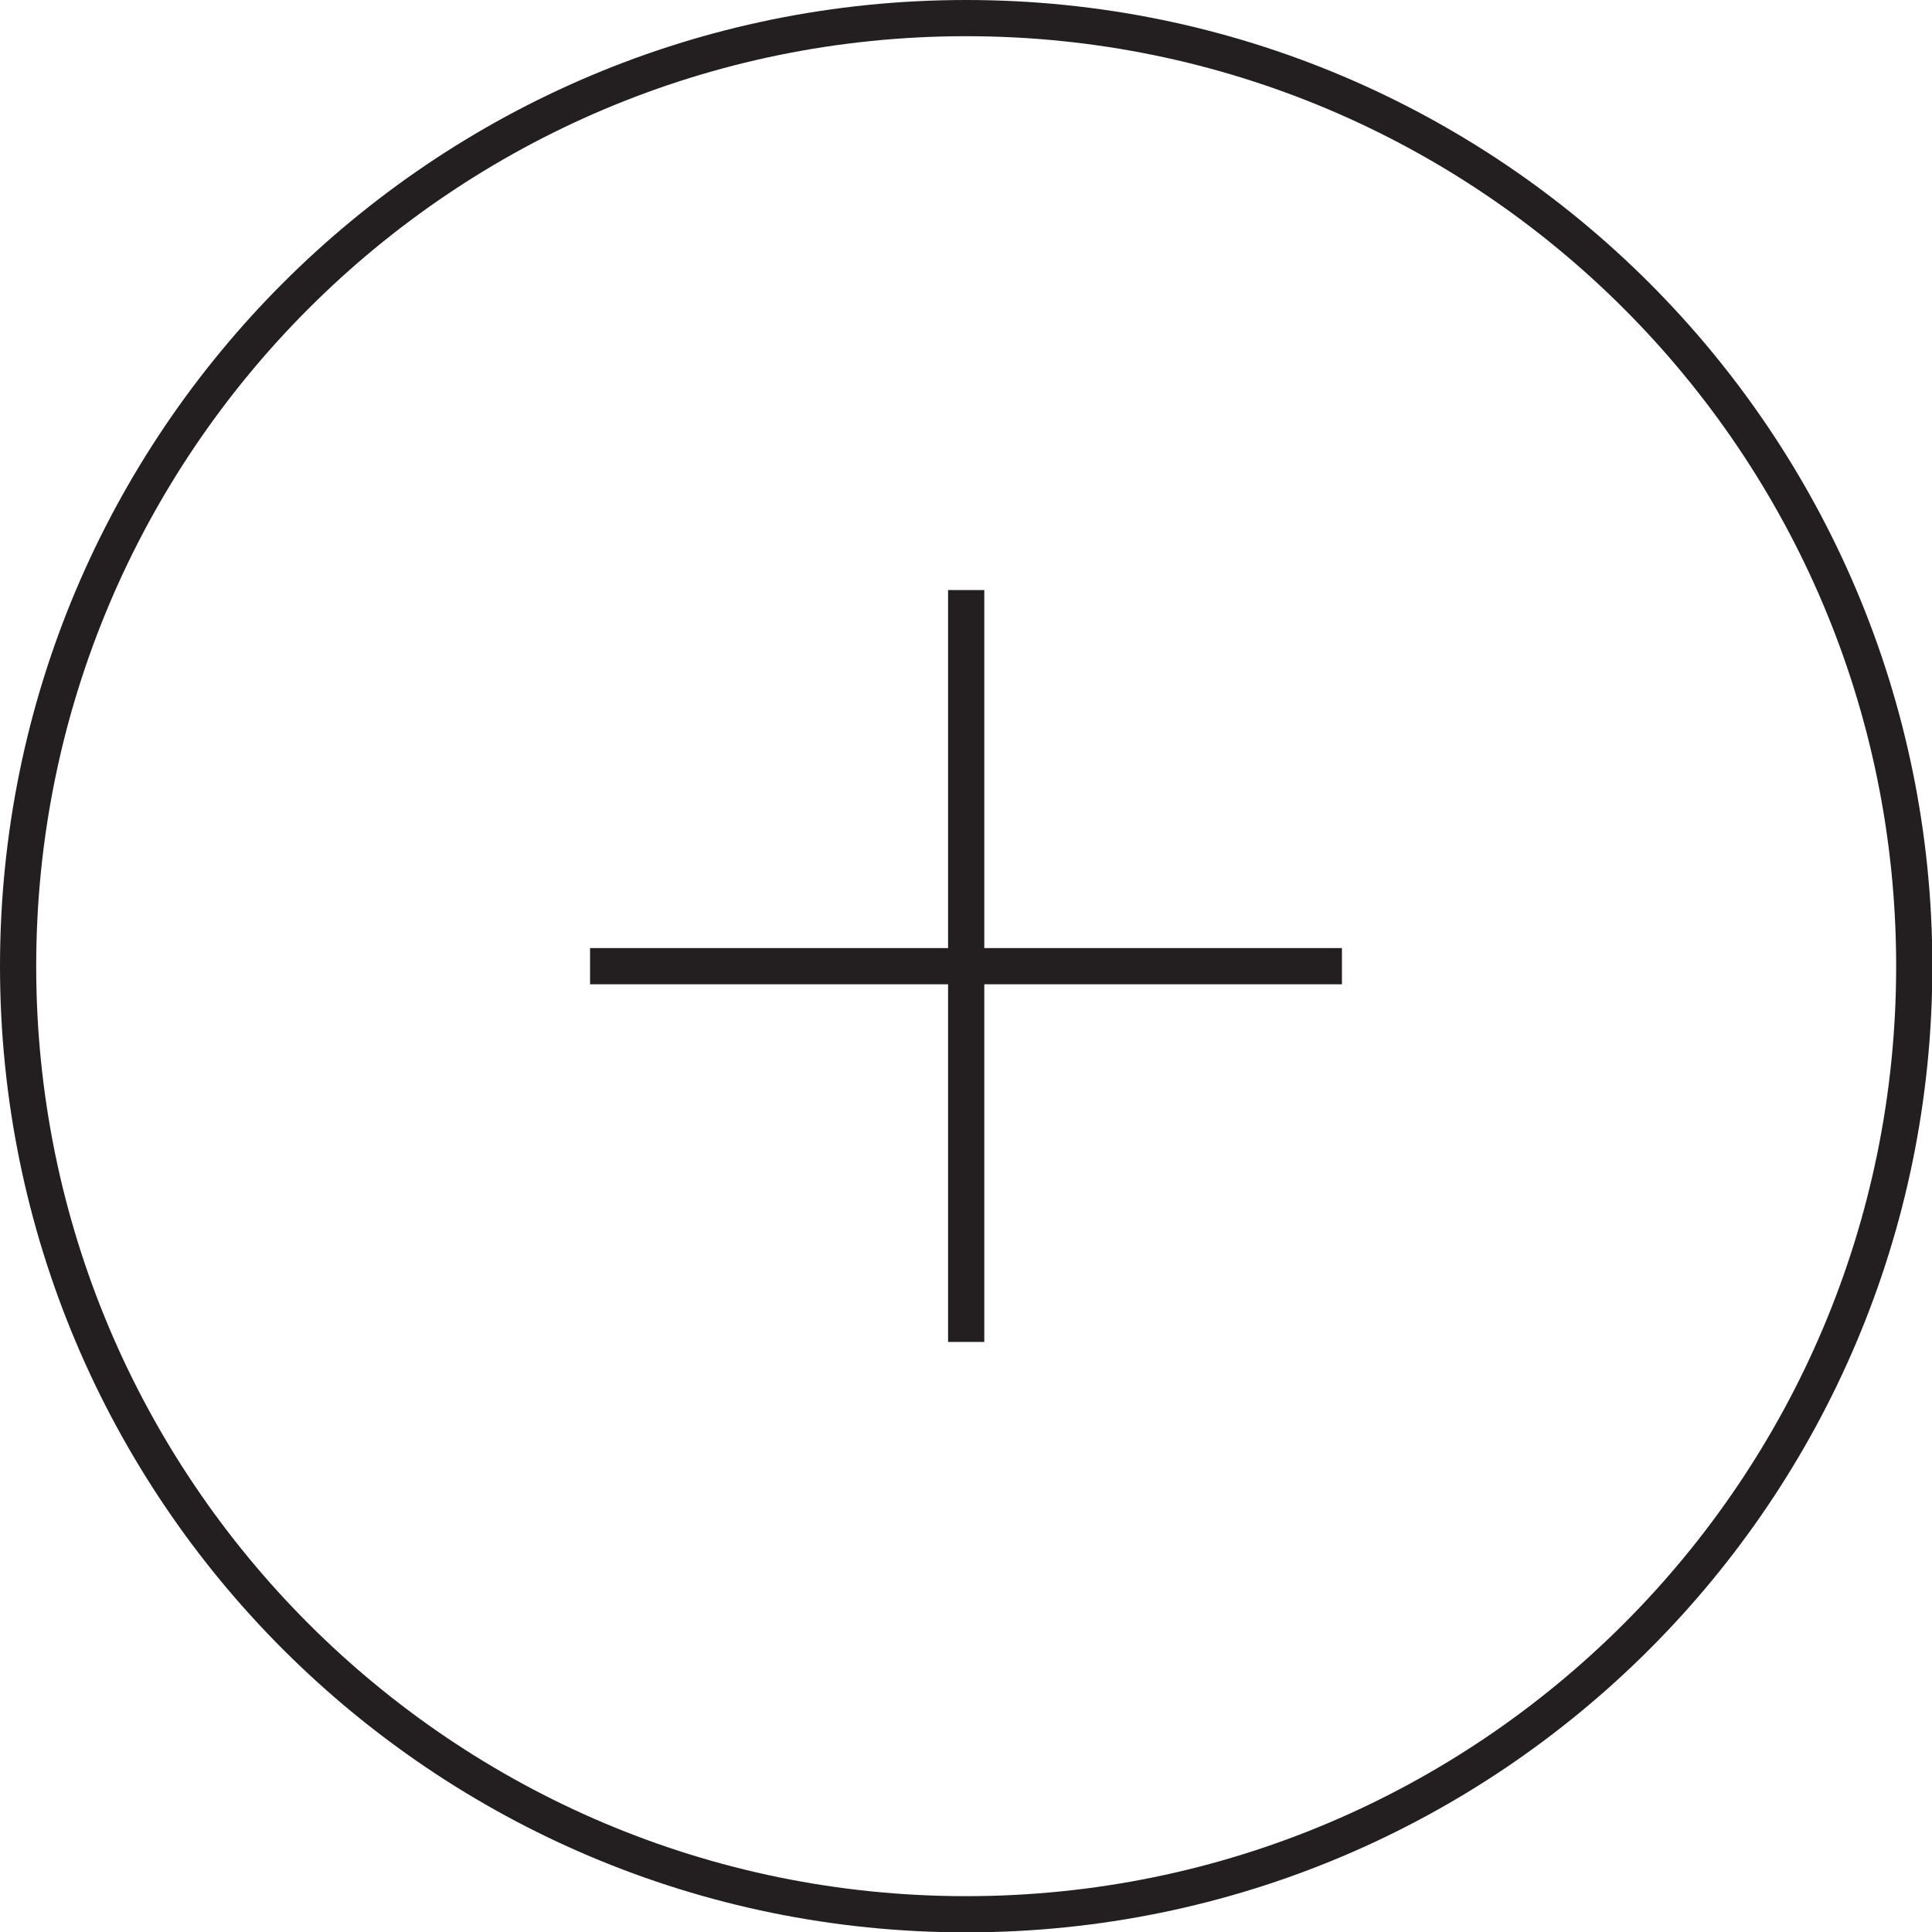
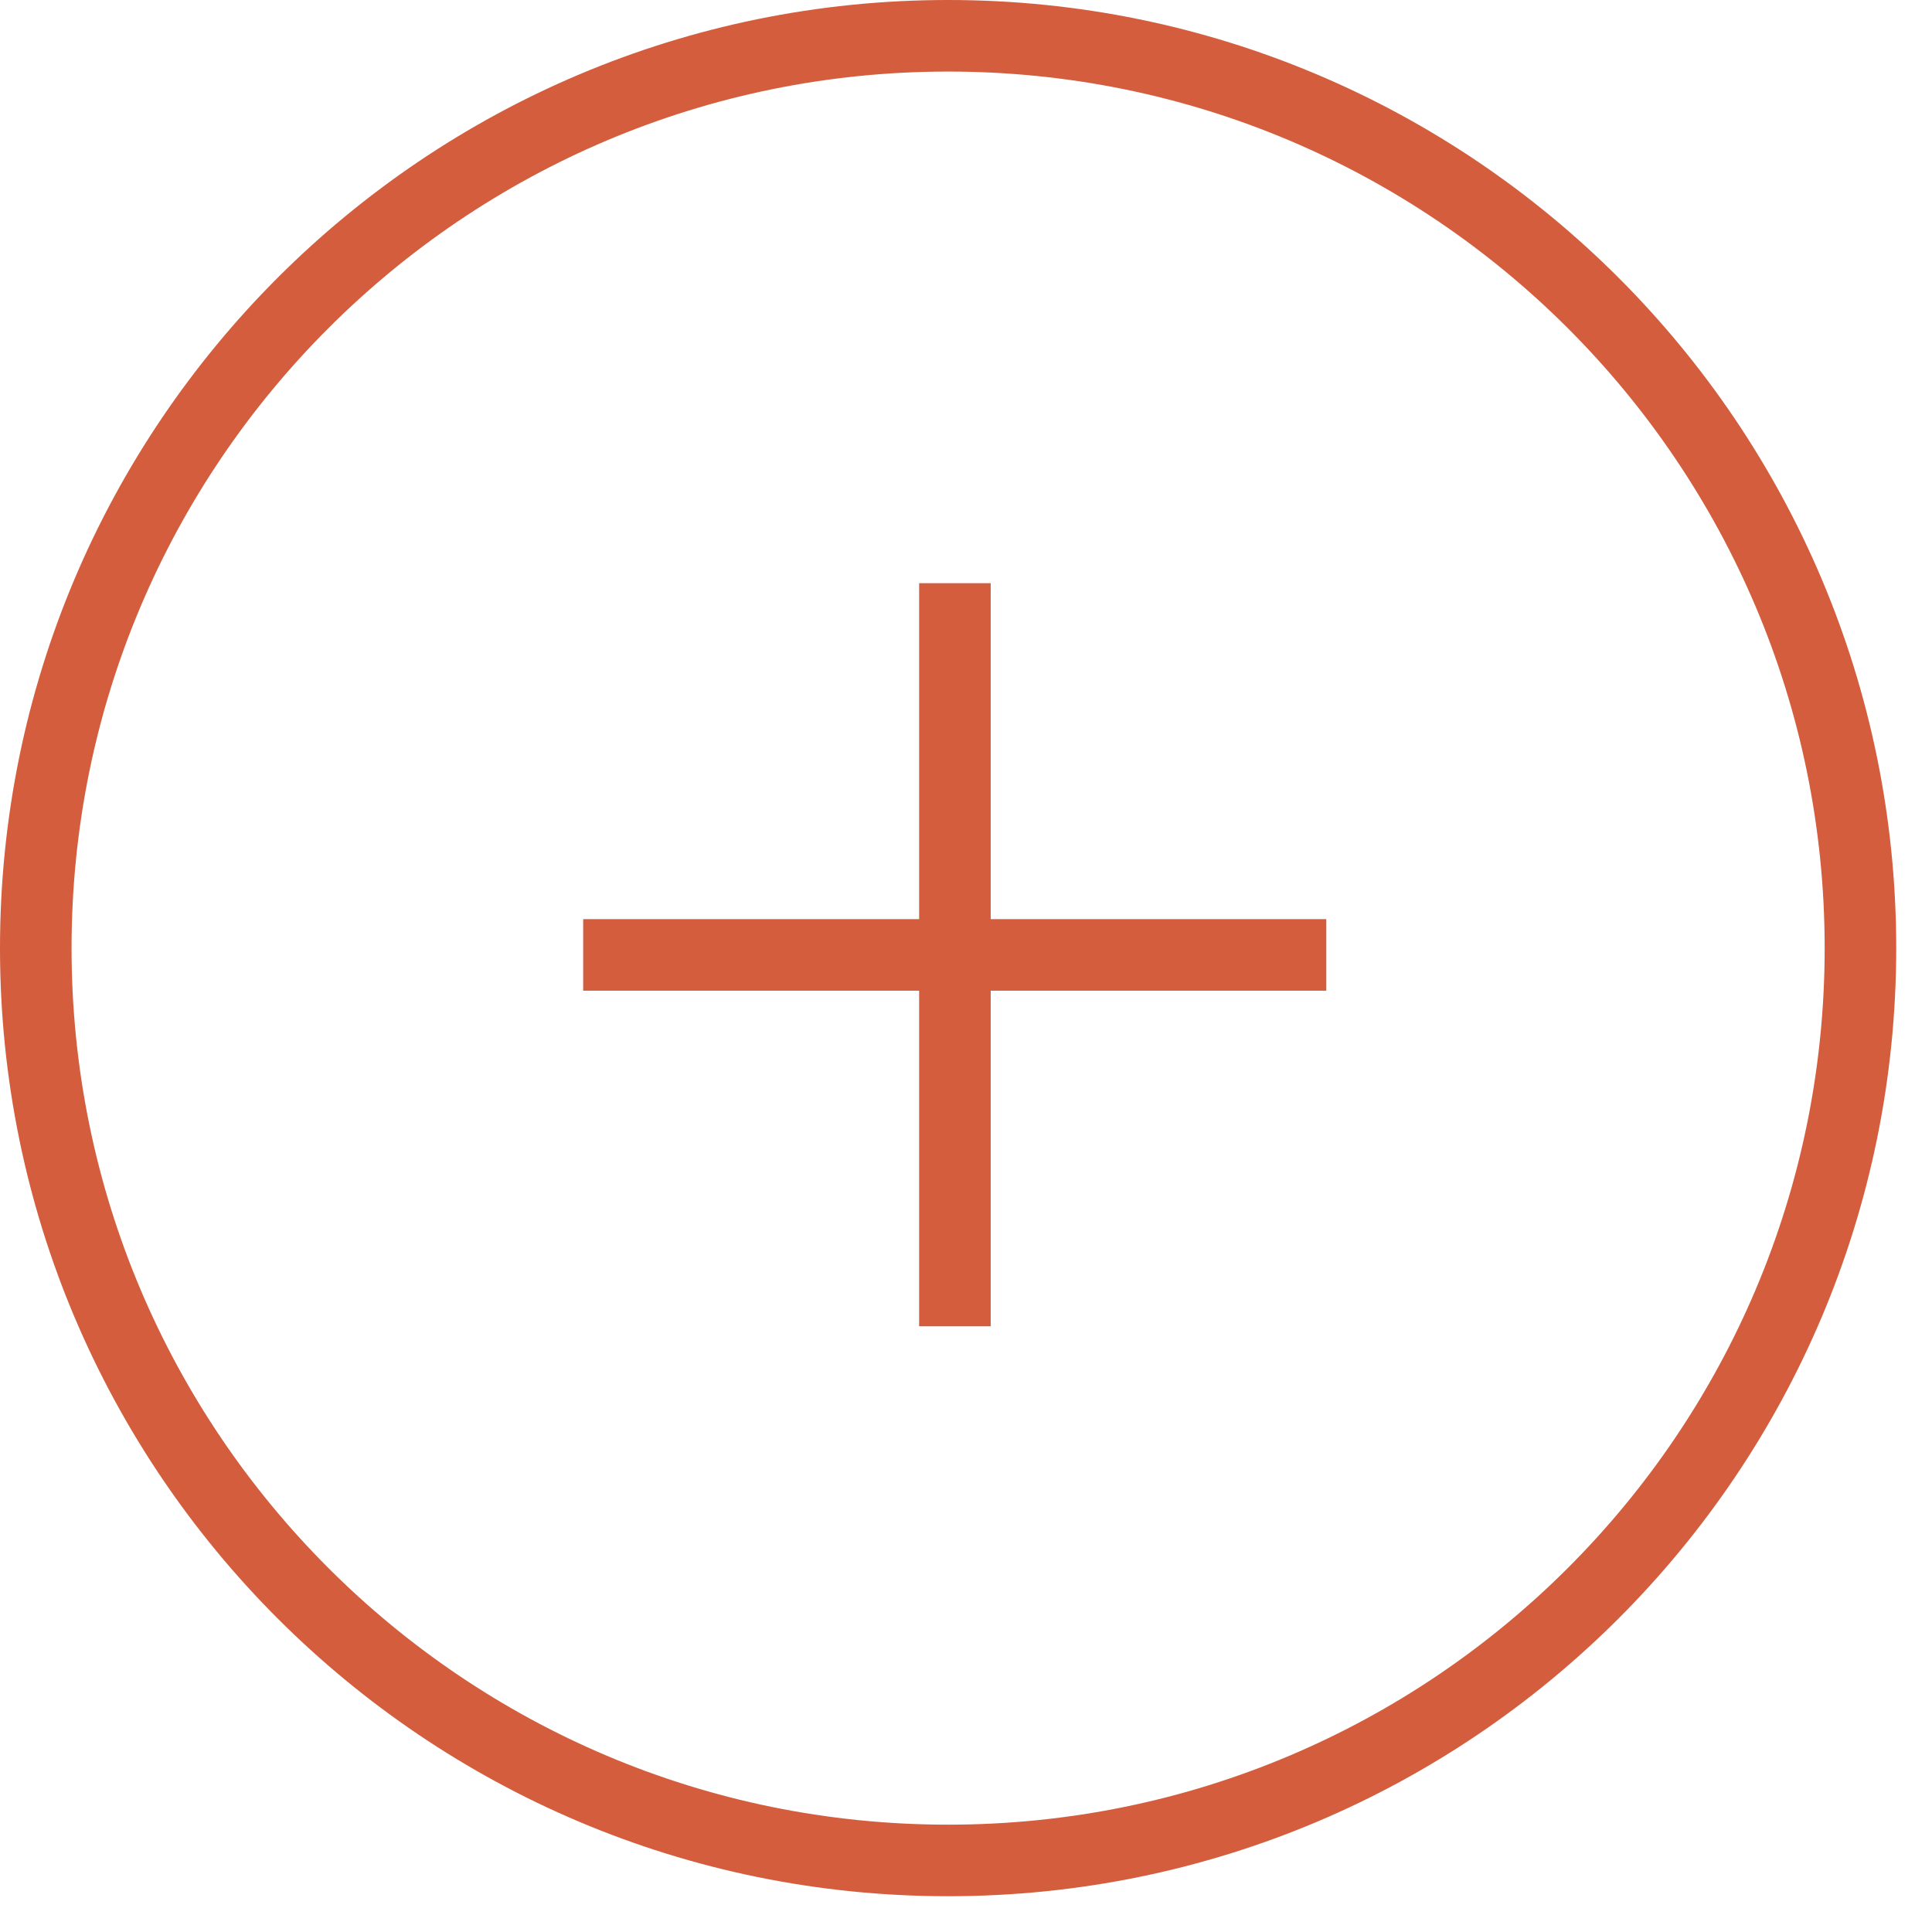
- <svg xmlns="http://www.w3.org/2000/svg" id="Layer_2" viewBox="0 0 53.37 53.37">
-   <defs>
-     <style>.cls-1{fill:none;stroke:#231f20;stroke-miterlimit:10;}</style>
-   </defs>
-   <g id="Layer_1-2">
-     <line class="cls-1" x1="26.69" y1="16.3" x2="26.69" y2="37.07" />
-     <line class="cls-1" x1="37.07" y1="26.69" x2="16.3" y2="26.69" />
-     <circle class="cls-1" cx="26.69" cy="26.69" r="26.19" />
-   </g>
+ <svg xmlns="http://www.w3.org/2000/svg" width="54" height="54" viewBox="0 0 54 54" fill="none">
+   <path d="M26.69 16.3V37.07" stroke="#d35d3d" stroke-width="2" stroke-miterlimit="10" />
+   <path d="M37.07 26.69H16.3" stroke="#d35d3d" stroke-width="2" stroke-miterlimit="10" />
+   <path d="M26.5 52C40.583 52 52 40.583 52 26.5C52 12.417 40.583 1 26.5 1C12.417 1 1 12.417 1 26.5C1 40.583 12.417 52 26.5 52Z" stroke="#d35d3d" stroke-width="2" stroke-miterlimit="10" />
</svg>
